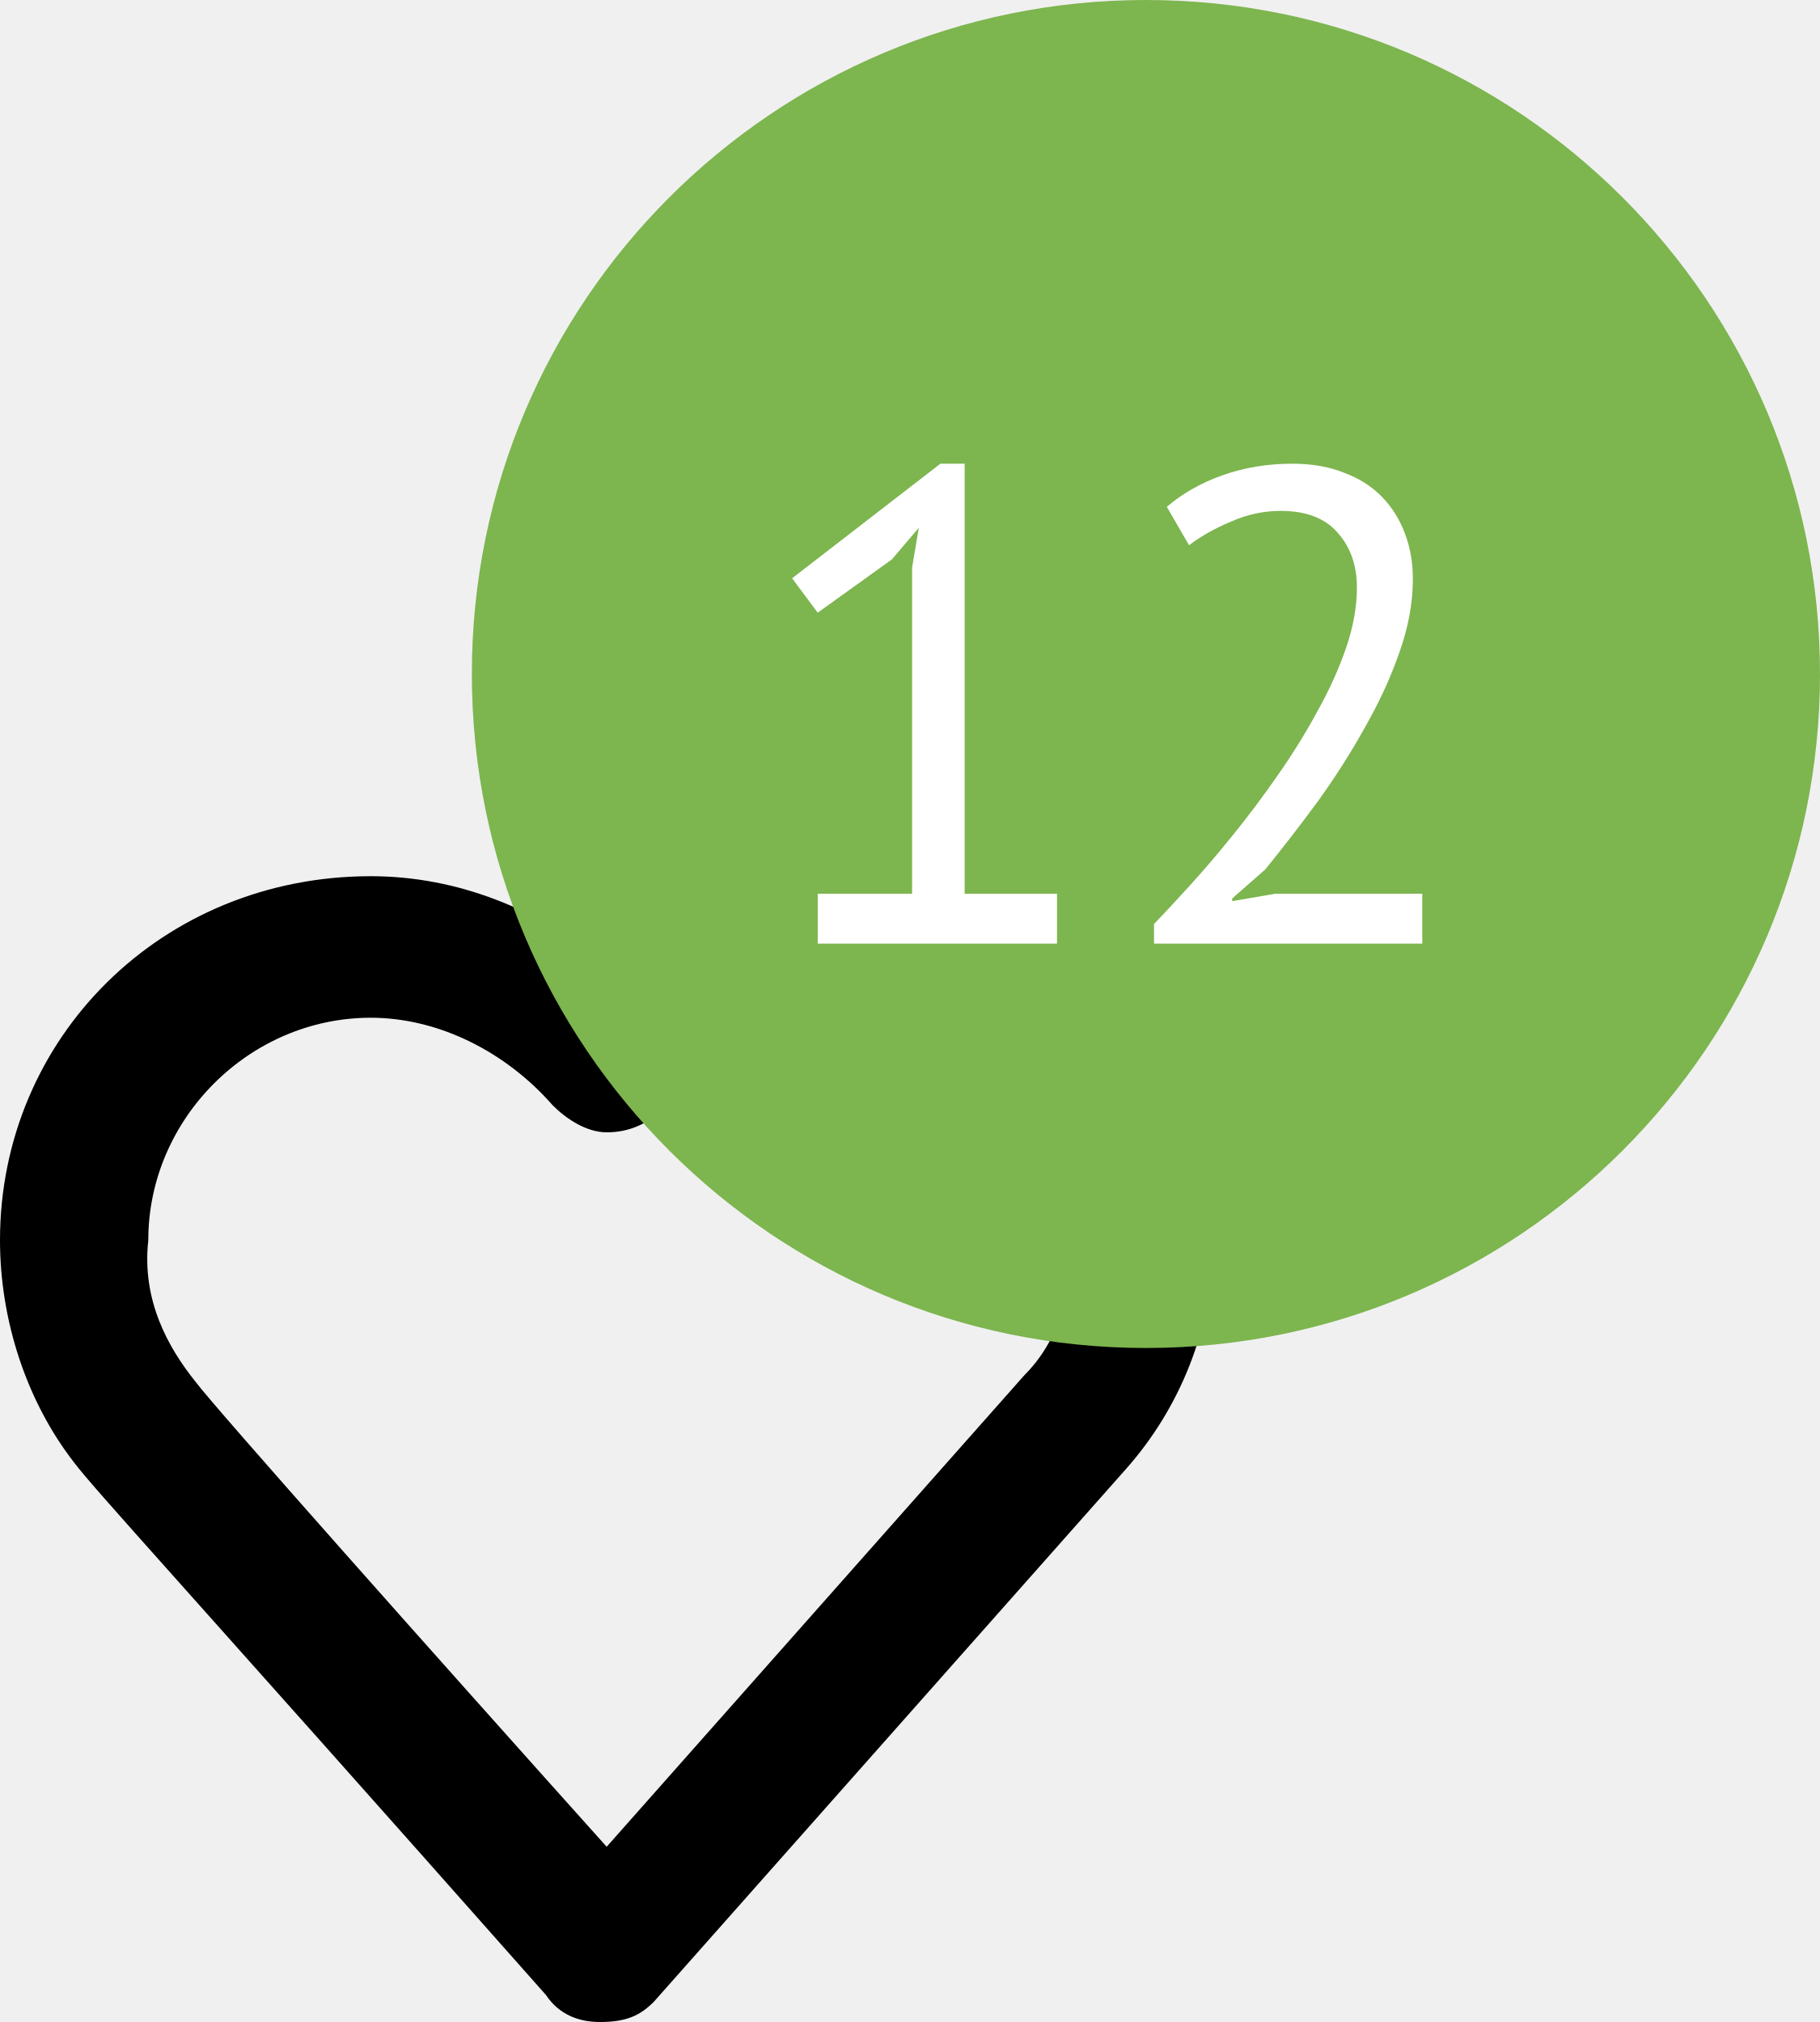
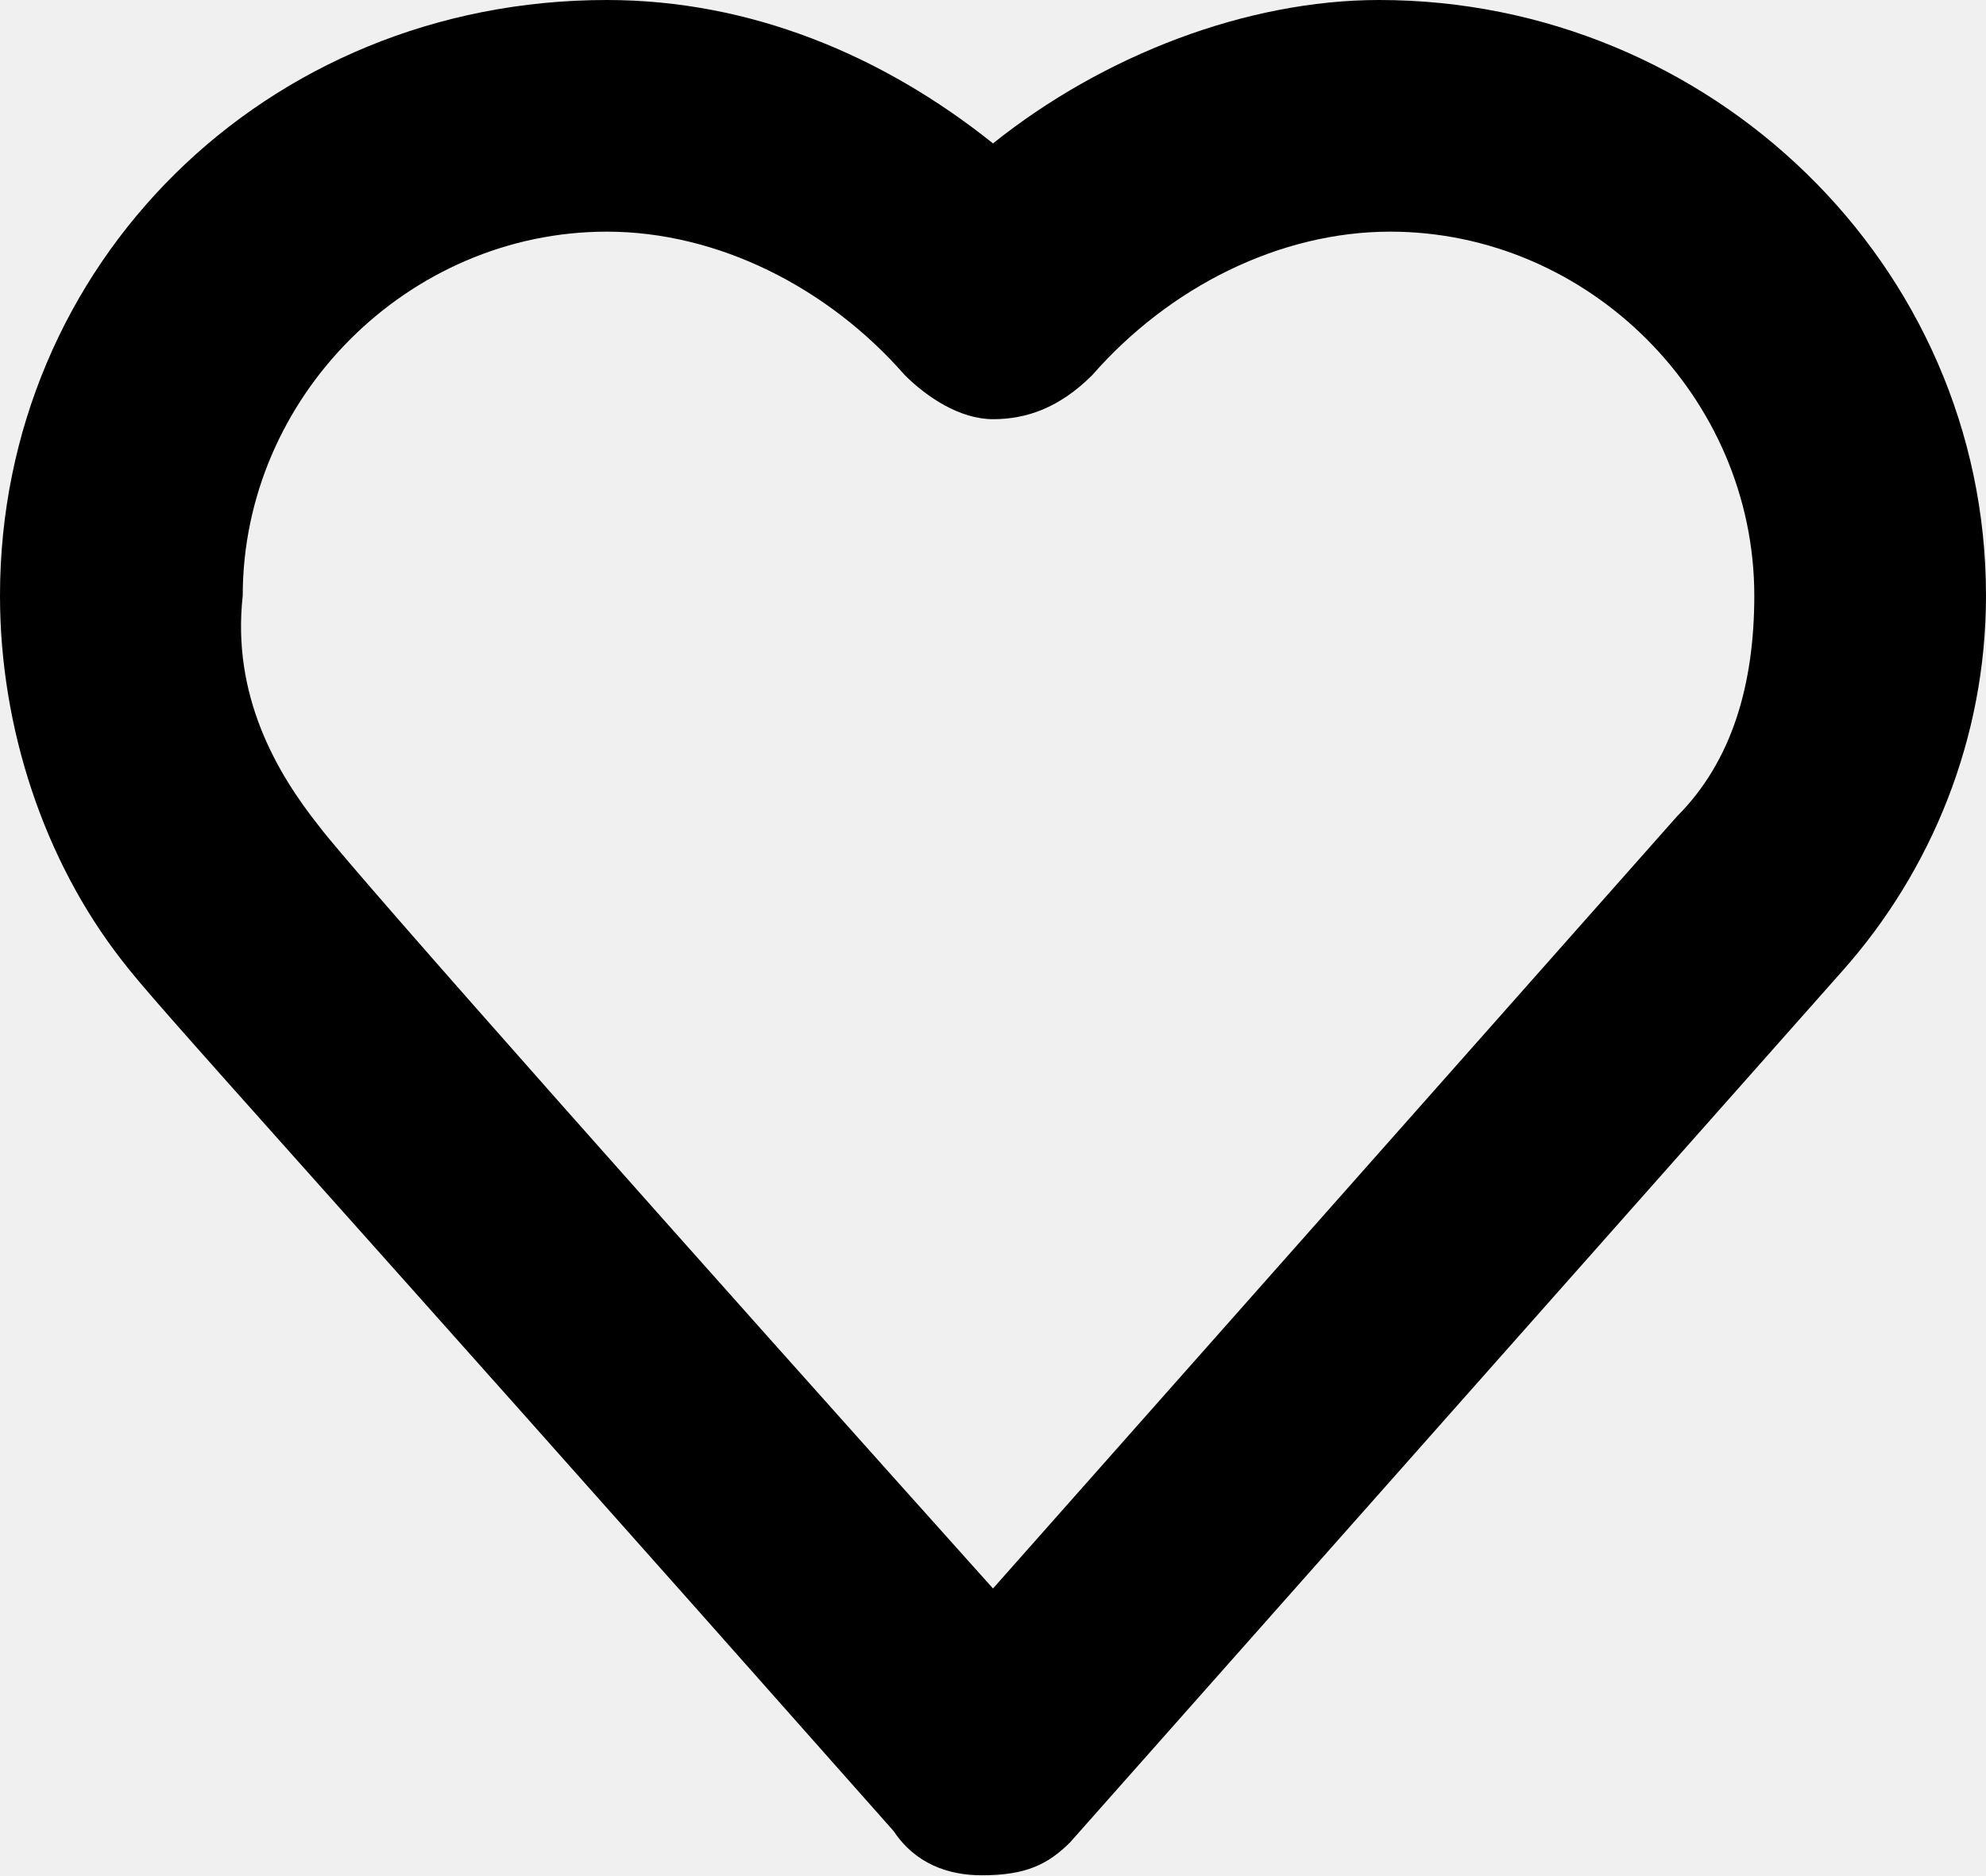
- <svg xmlns="http://www.w3.org/2000/svg" width="27" height="30" viewBox="0 0 27 30" fill="none">
-   <path d="M8.9 30C8.6 30 8.3 29.9 8.1 29.6C2.7 23.5 1.4 22.1 1.1 21.7C0.4 20.8 0 19.6 0 18.4C0 15.4 2.4 13 5.5 13C6.8 13 8 13.5 9 14.3C10 13.5 11.3 13 12.5 13C15.5 13 18 15.4 18 18.4C18 19.7 17.5 20.9 16.7 21.8L9.7 29.7C9.5 29.9 9.3 30 8.9 30ZM2.9 20.5C3.2 20.9 6.4 24.5 9 27.4L15.2 20.4C15.7 19.9 15.9 19.2 15.9 18.4C15.9 16.6 14.4 15.1 12.6 15.1C11.6 15.1 10.6 15.6 9.9 16.4C9.6 16.7 9.3 16.8 9 16.8C8.7 16.8 8.4 16.6 8.2 16.4C7.5 15.6 6.5 15.1 5.5 15.1C3.7 15.1 2.2 16.6 2.2 18.4C2.1 19.3 2.5 20 2.9 20.5C2.8 20.5 2.8 20.5 2.9 20.5Z" fill="black" />
-   <rect x="7" width="20" height="20" rx="10" fill="#7DB54F" />
-   <path d="M12.131 13.26H13.531V8.42L13.631 7.83L13.231 8.3L12.131 9.09L11.751 8.58L13.951 6.88H14.311V13.26H15.681V14H12.131V13.26ZM20.96 8.59C20.96 8.943 20.893 9.307 20.76 9.68C20.633 10.047 20.463 10.417 20.25 10.79C20.043 11.163 19.81 11.53 19.55 11.89C19.29 12.243 19.03 12.58 18.77 12.9L18.28 13.33V13.37L18.92 13.26H21.1V14H17.12V13.71C17.267 13.557 17.443 13.367 17.65 13.14C17.857 12.913 18.07 12.663 18.29 12.39C18.517 12.11 18.737 11.817 18.95 11.51C19.17 11.197 19.367 10.88 19.54 10.56C19.72 10.24 19.863 9.923 19.97 9.61C20.077 9.297 20.13 9 20.13 8.72C20.13 8.393 20.037 8.123 19.85 7.91C19.663 7.69 19.38 7.58 19 7.58C18.747 7.58 18.5 7.633 18.26 7.74C18.02 7.84 17.813 7.957 17.64 8.09L17.31 7.52C17.543 7.32 17.82 7.163 18.14 7.05C18.46 6.937 18.803 6.88 19.17 6.88C19.457 6.88 19.71 6.923 19.93 7.01C20.15 7.09 20.337 7.207 20.49 7.36C20.643 7.513 20.76 7.697 20.84 7.91C20.92 8.117 20.96 8.343 20.96 8.59Z" fill="white" />
+ <svg xmlns="http://www.w3.org/2000/svg" width="18" height="17" viewBox="0 0 18 17" fill="none">
+   <path d="M8.9 17C8.6 17 8.3 16.9 8.1 16.6C2.7 10.5 1.4 9.1 1.1 8.7C0.4 7.8 0 6.6 0 5.4C0 2.4 2.4 0 5.5 0C6.8 0 8 0.5 9 1.3C10 0.5 11.3 0 12.5 0C15.5 0 18 2.4 18 5.4C18 6.7 17.5 7.9 16.7 8.8L9.7 16.7C9.5 16.9 9.3 17 8.9 17ZM2.9 7.5C3.2 7.9 6.4 11.5 9 14.4L15.2 7.4C15.7 6.9 15.9 6.2 15.9 5.4C15.9 3.6 14.4 2.1 12.6 2.1C11.6 2.1 10.6 2.6 9.9 3.4C9.6 3.7 9.3 3.8 9 3.8C8.7 3.8 8.4 3.6 8.2 3.4C7.5 2.6 6.5 2.1 5.5 2.1C3.7 2.1 2.2 3.6 2.2 5.4C2.1 6.3 2.5 7 2.9 7.5C2.8 7.5 2.8 7.5 2.9 7.5Z" fill="black" />
</svg>
